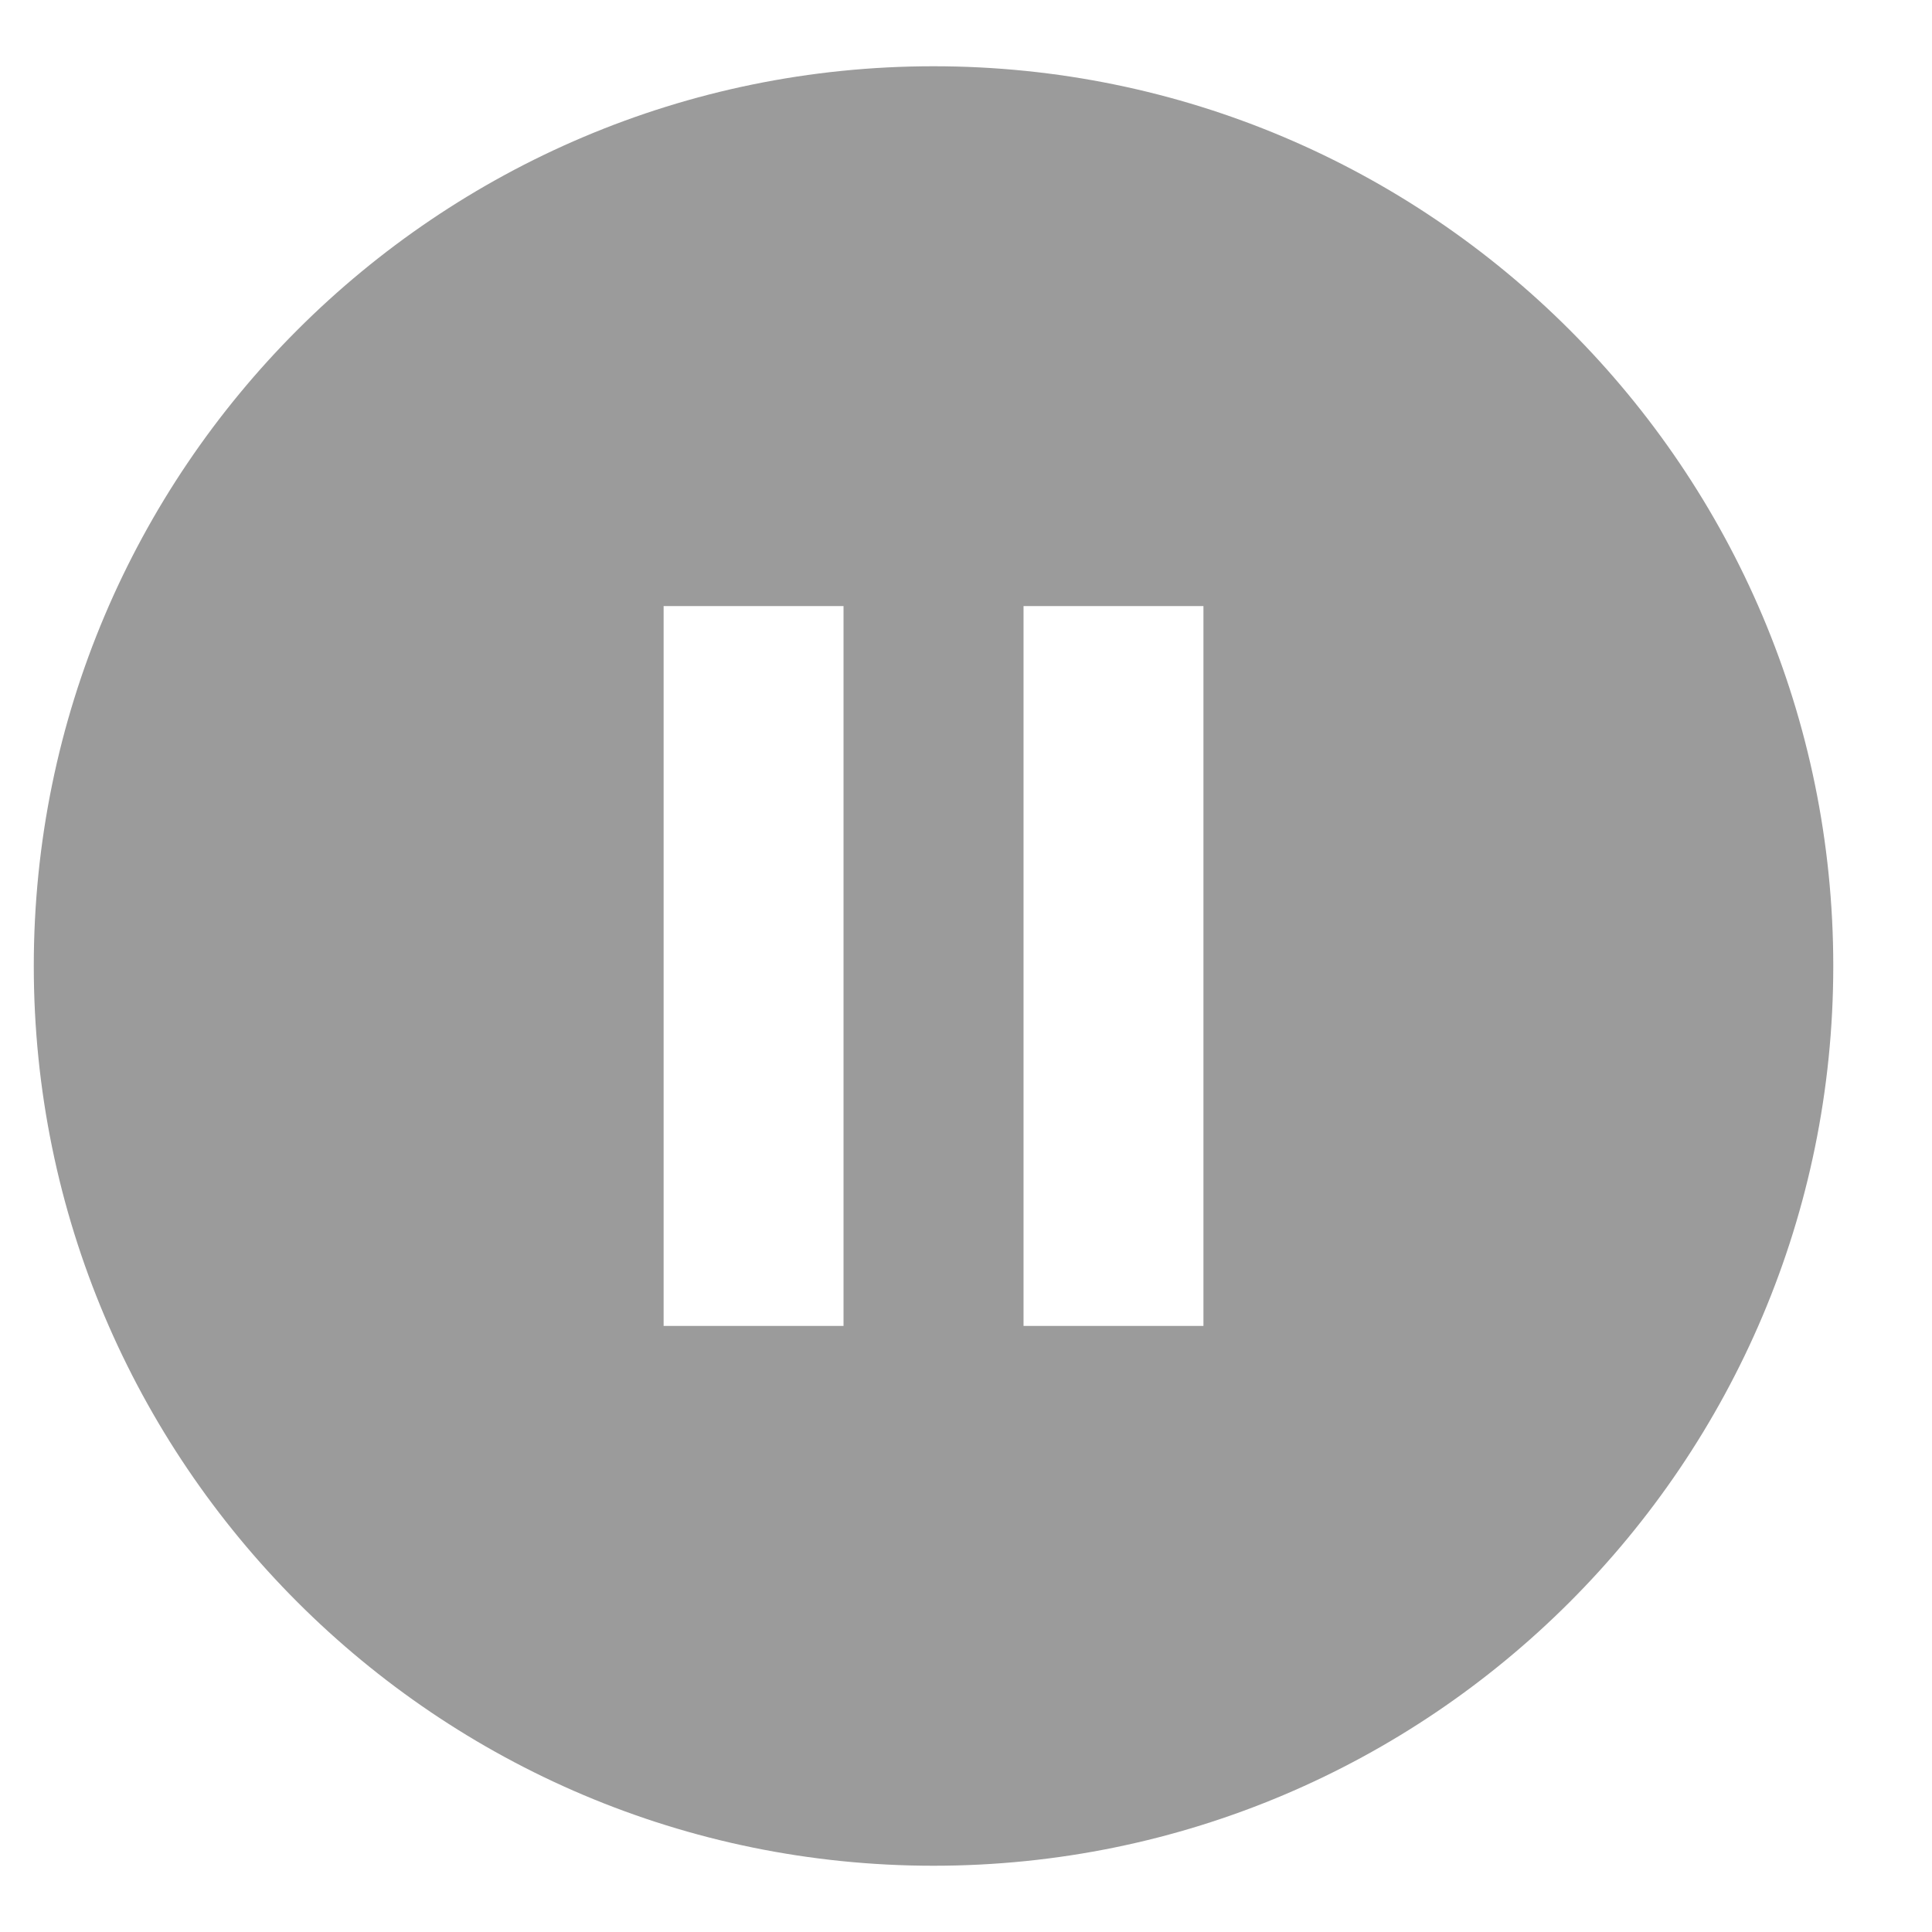
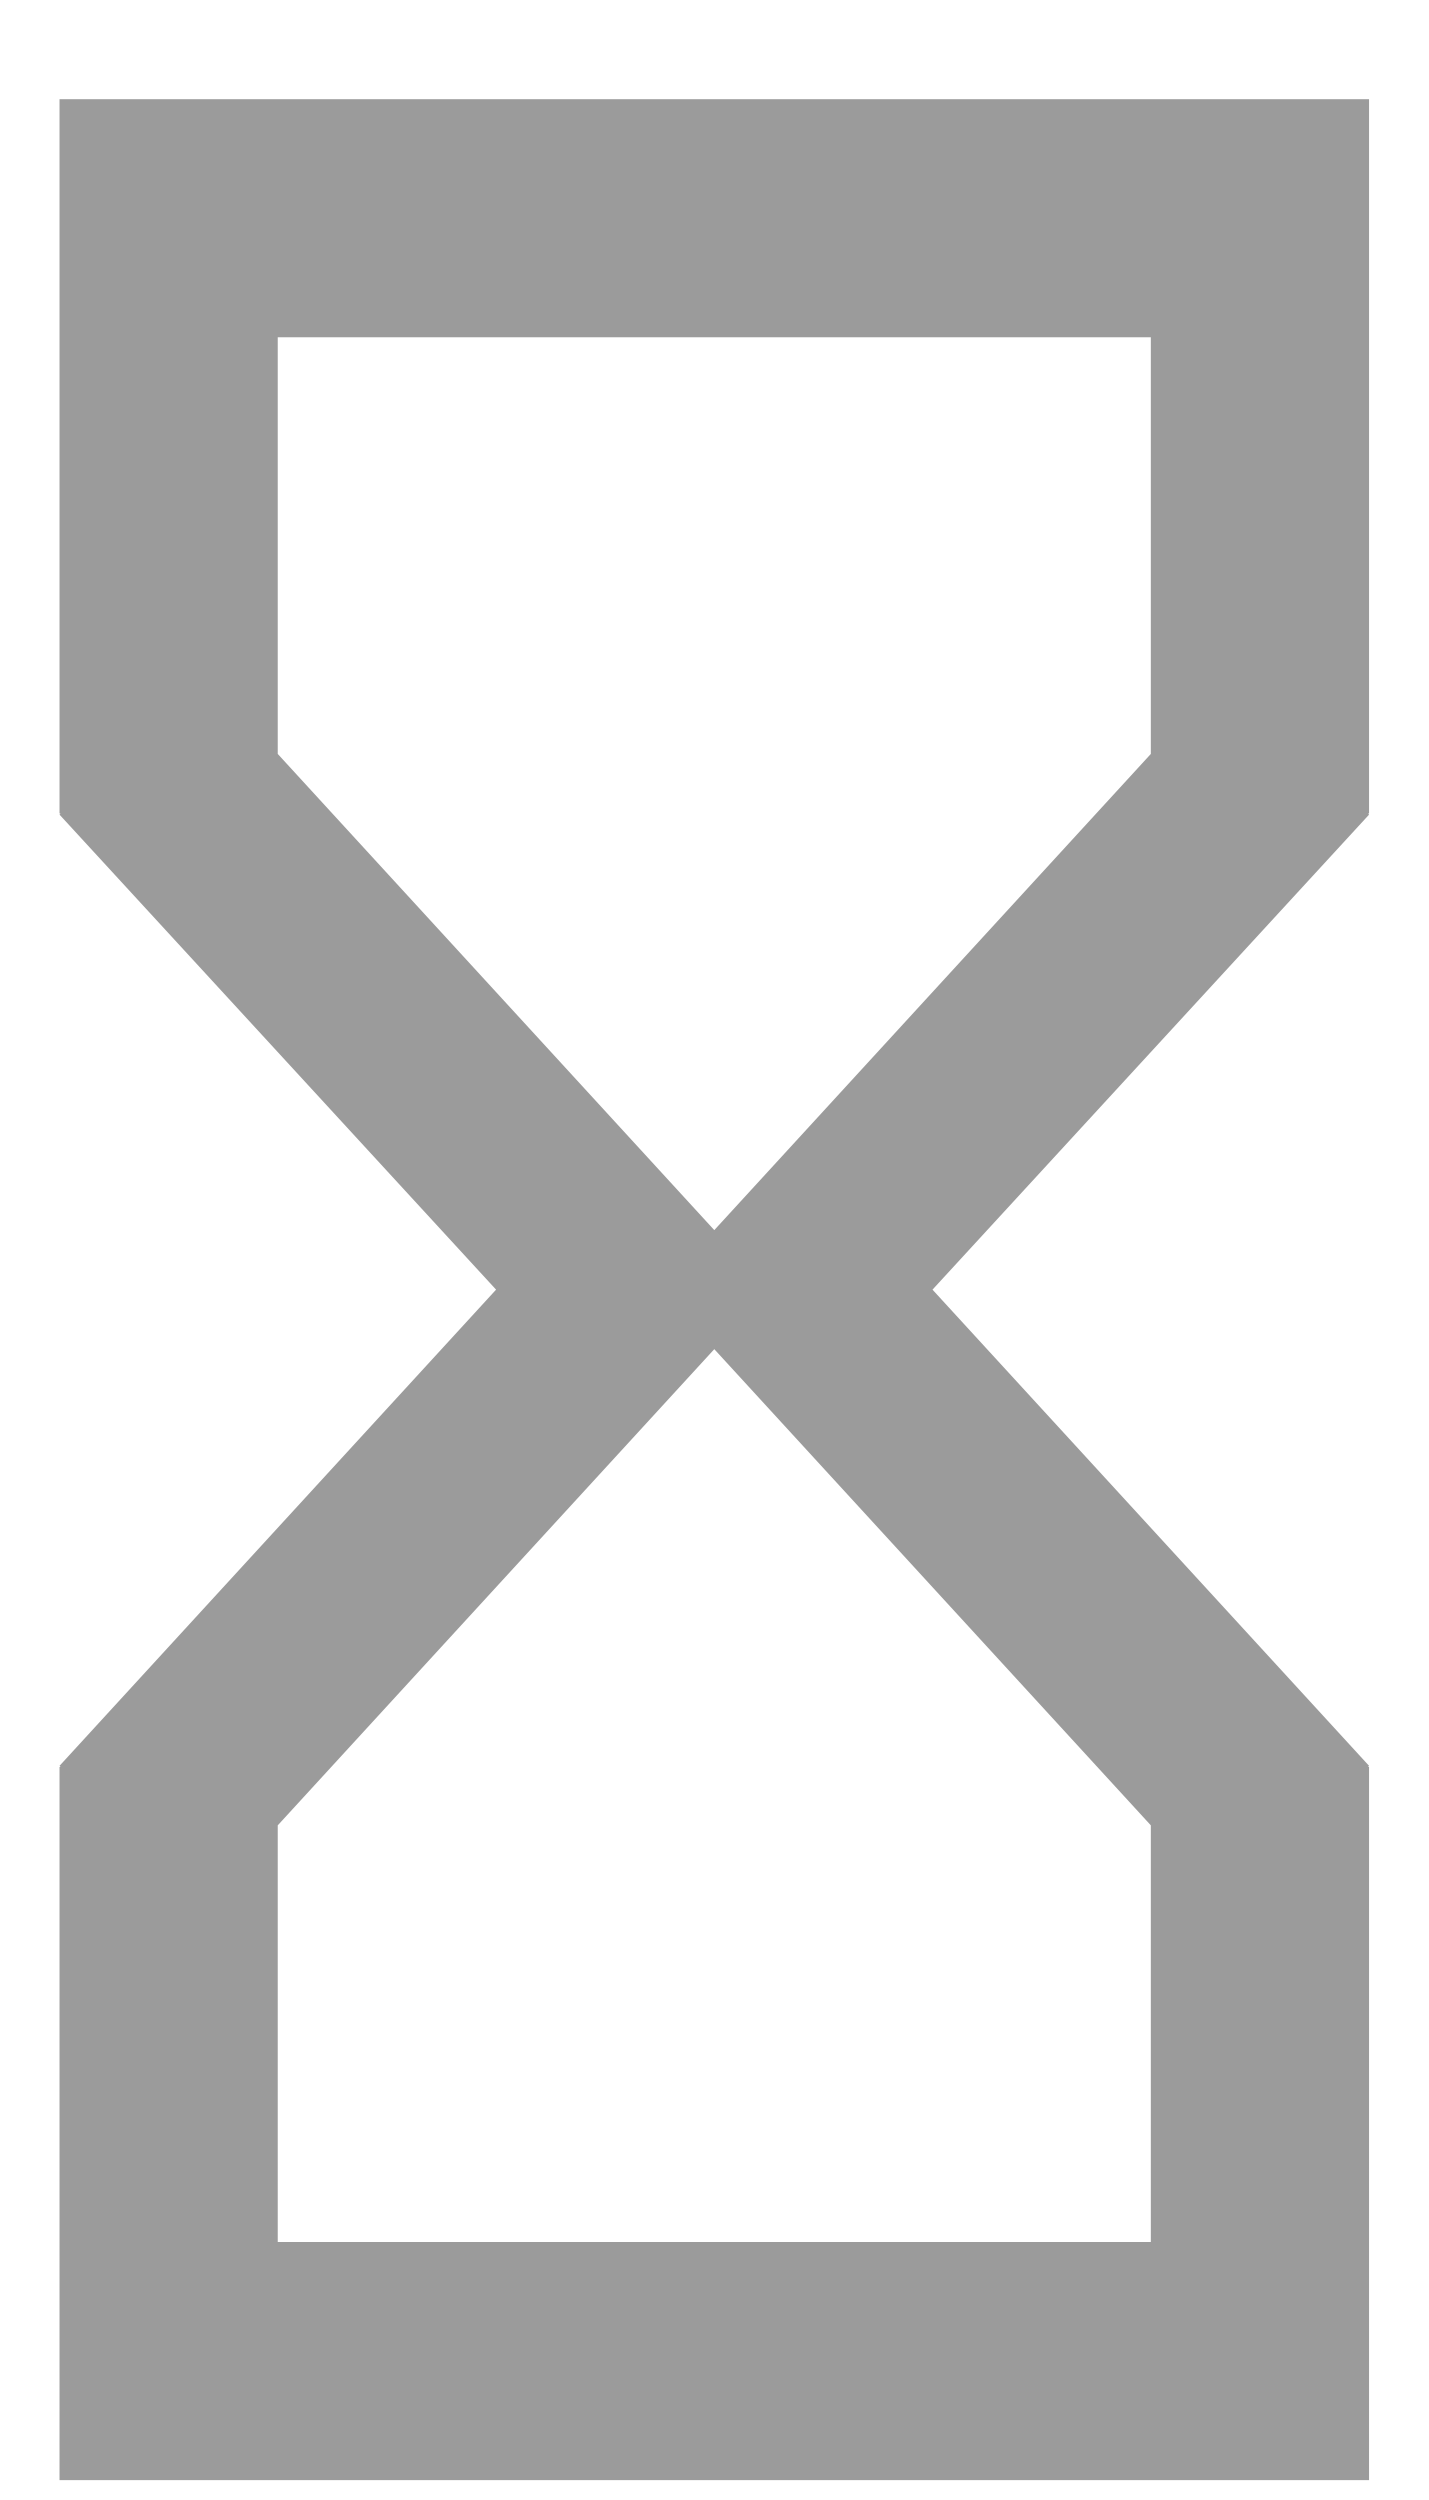
- <svg xmlns="http://www.w3.org/2000/svg" width="17px" height="17px" viewBox="0 0 17 17" version="1.1">
+ <svg xmlns="http://www.w3.org/2000/svg" width="12px" height="21px" viewBox="0 0 12 21" version="1.1">
  <defs />
  <g id="Page-1" stroke="none" stroke-width="1" fill="none" fill-rule="evenodd">
-     <g id="dashboard_legend_01" transform="translate(-983, -655)">
-       <g id="Group-29" transform="translate(981, 654)">
-         <g id="pending_legend_d_ic" transform="translate(0.714286, 0)">
-           <polygon id="Shape" points="0 0 19 0 19 19 0 19" />
-           <path d="M9.5,1.583 C5.13,1.583 1.583,5.13 1.583,9.5 C1.583,13.87 5.13,17.417 9.5,17.417 C13.87,17.417 17.417,13.87 17.417,9.5 C17.417,5.13 13.87,1.583 9.5,1.583 Z M8.708,12.667 L7.125,12.667 L7.125,6.333 L8.708,6.333 L8.708,12.667 Z M11.875,12.667 L10.292,12.667 L10.292,6.333 L11.875,6.333 L11.875,12.667 Z" id="Shape" fill="#9B9B9B" fill-rule="nonzero" />
-         </g>
+     <g id="dashboard_split_cards" transform="translate(-298, -1045)">
+       <g id="ic_pending" transform="translate(293, 1044)">
+         <path d="M5.5,1.833 L5.5,7.833 L5.509,7.833 L5.5,7.843 L9.167,11.833 L5.5,15.833 L5.509,15.843 L5.5,15.843 L5.5,21.833 L16.5,21.833 L16.5,15.843 L16.491,15.843 L16.5,15.833 L12.833,11.833 L16.5,7.843 L16.491,7.833 L16.5,7.833 L16.5,1.833 L5.5,1.833 Z M14.667,16.333 L14.667,19.833 L7.333,19.833 L7.333,16.333 L11,12.333 L14.667,16.333 Z M11,11.333 L7.333,7.333 L7.333,3.833 L14.667,3.833 L14.667,7.333 L11,11.333 Z" id="Shape" fill="#9B9B9B" fill-rule="nonzero" />
+         <polygon id="Shape" points="0 0 22 0 22 22 0 22" />
      </g>
    </g>
  </g>
</svg>
